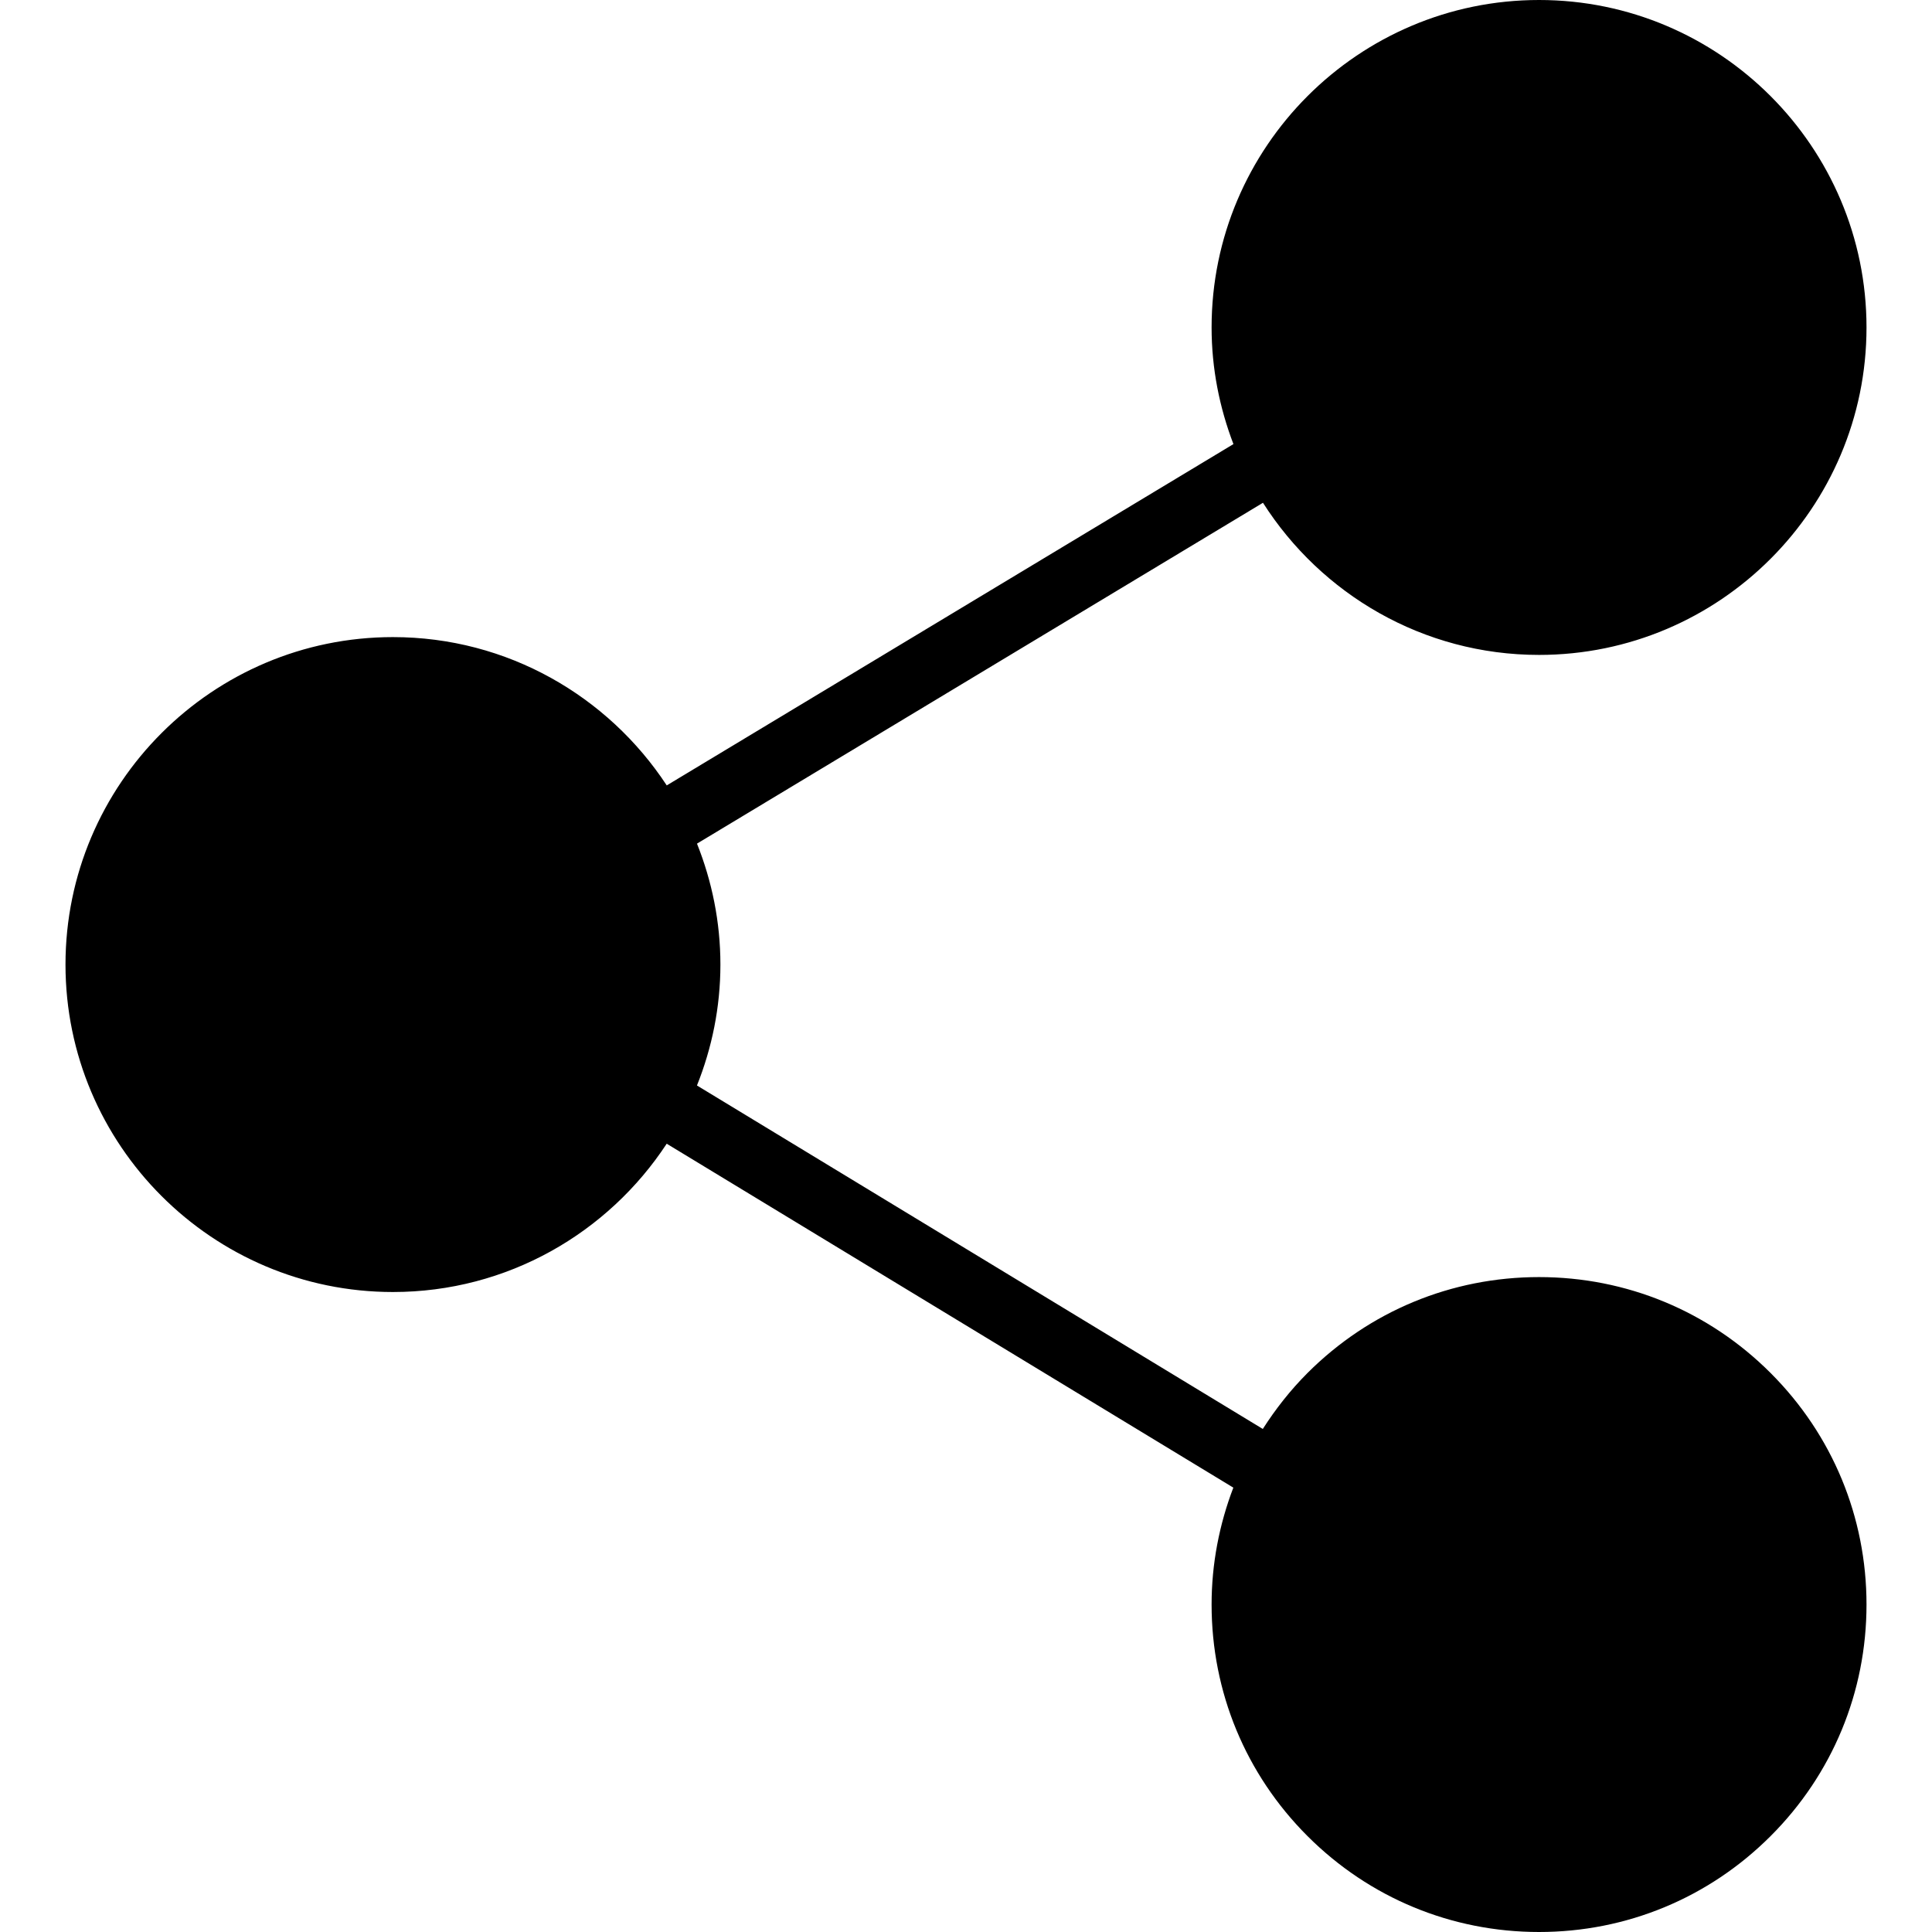
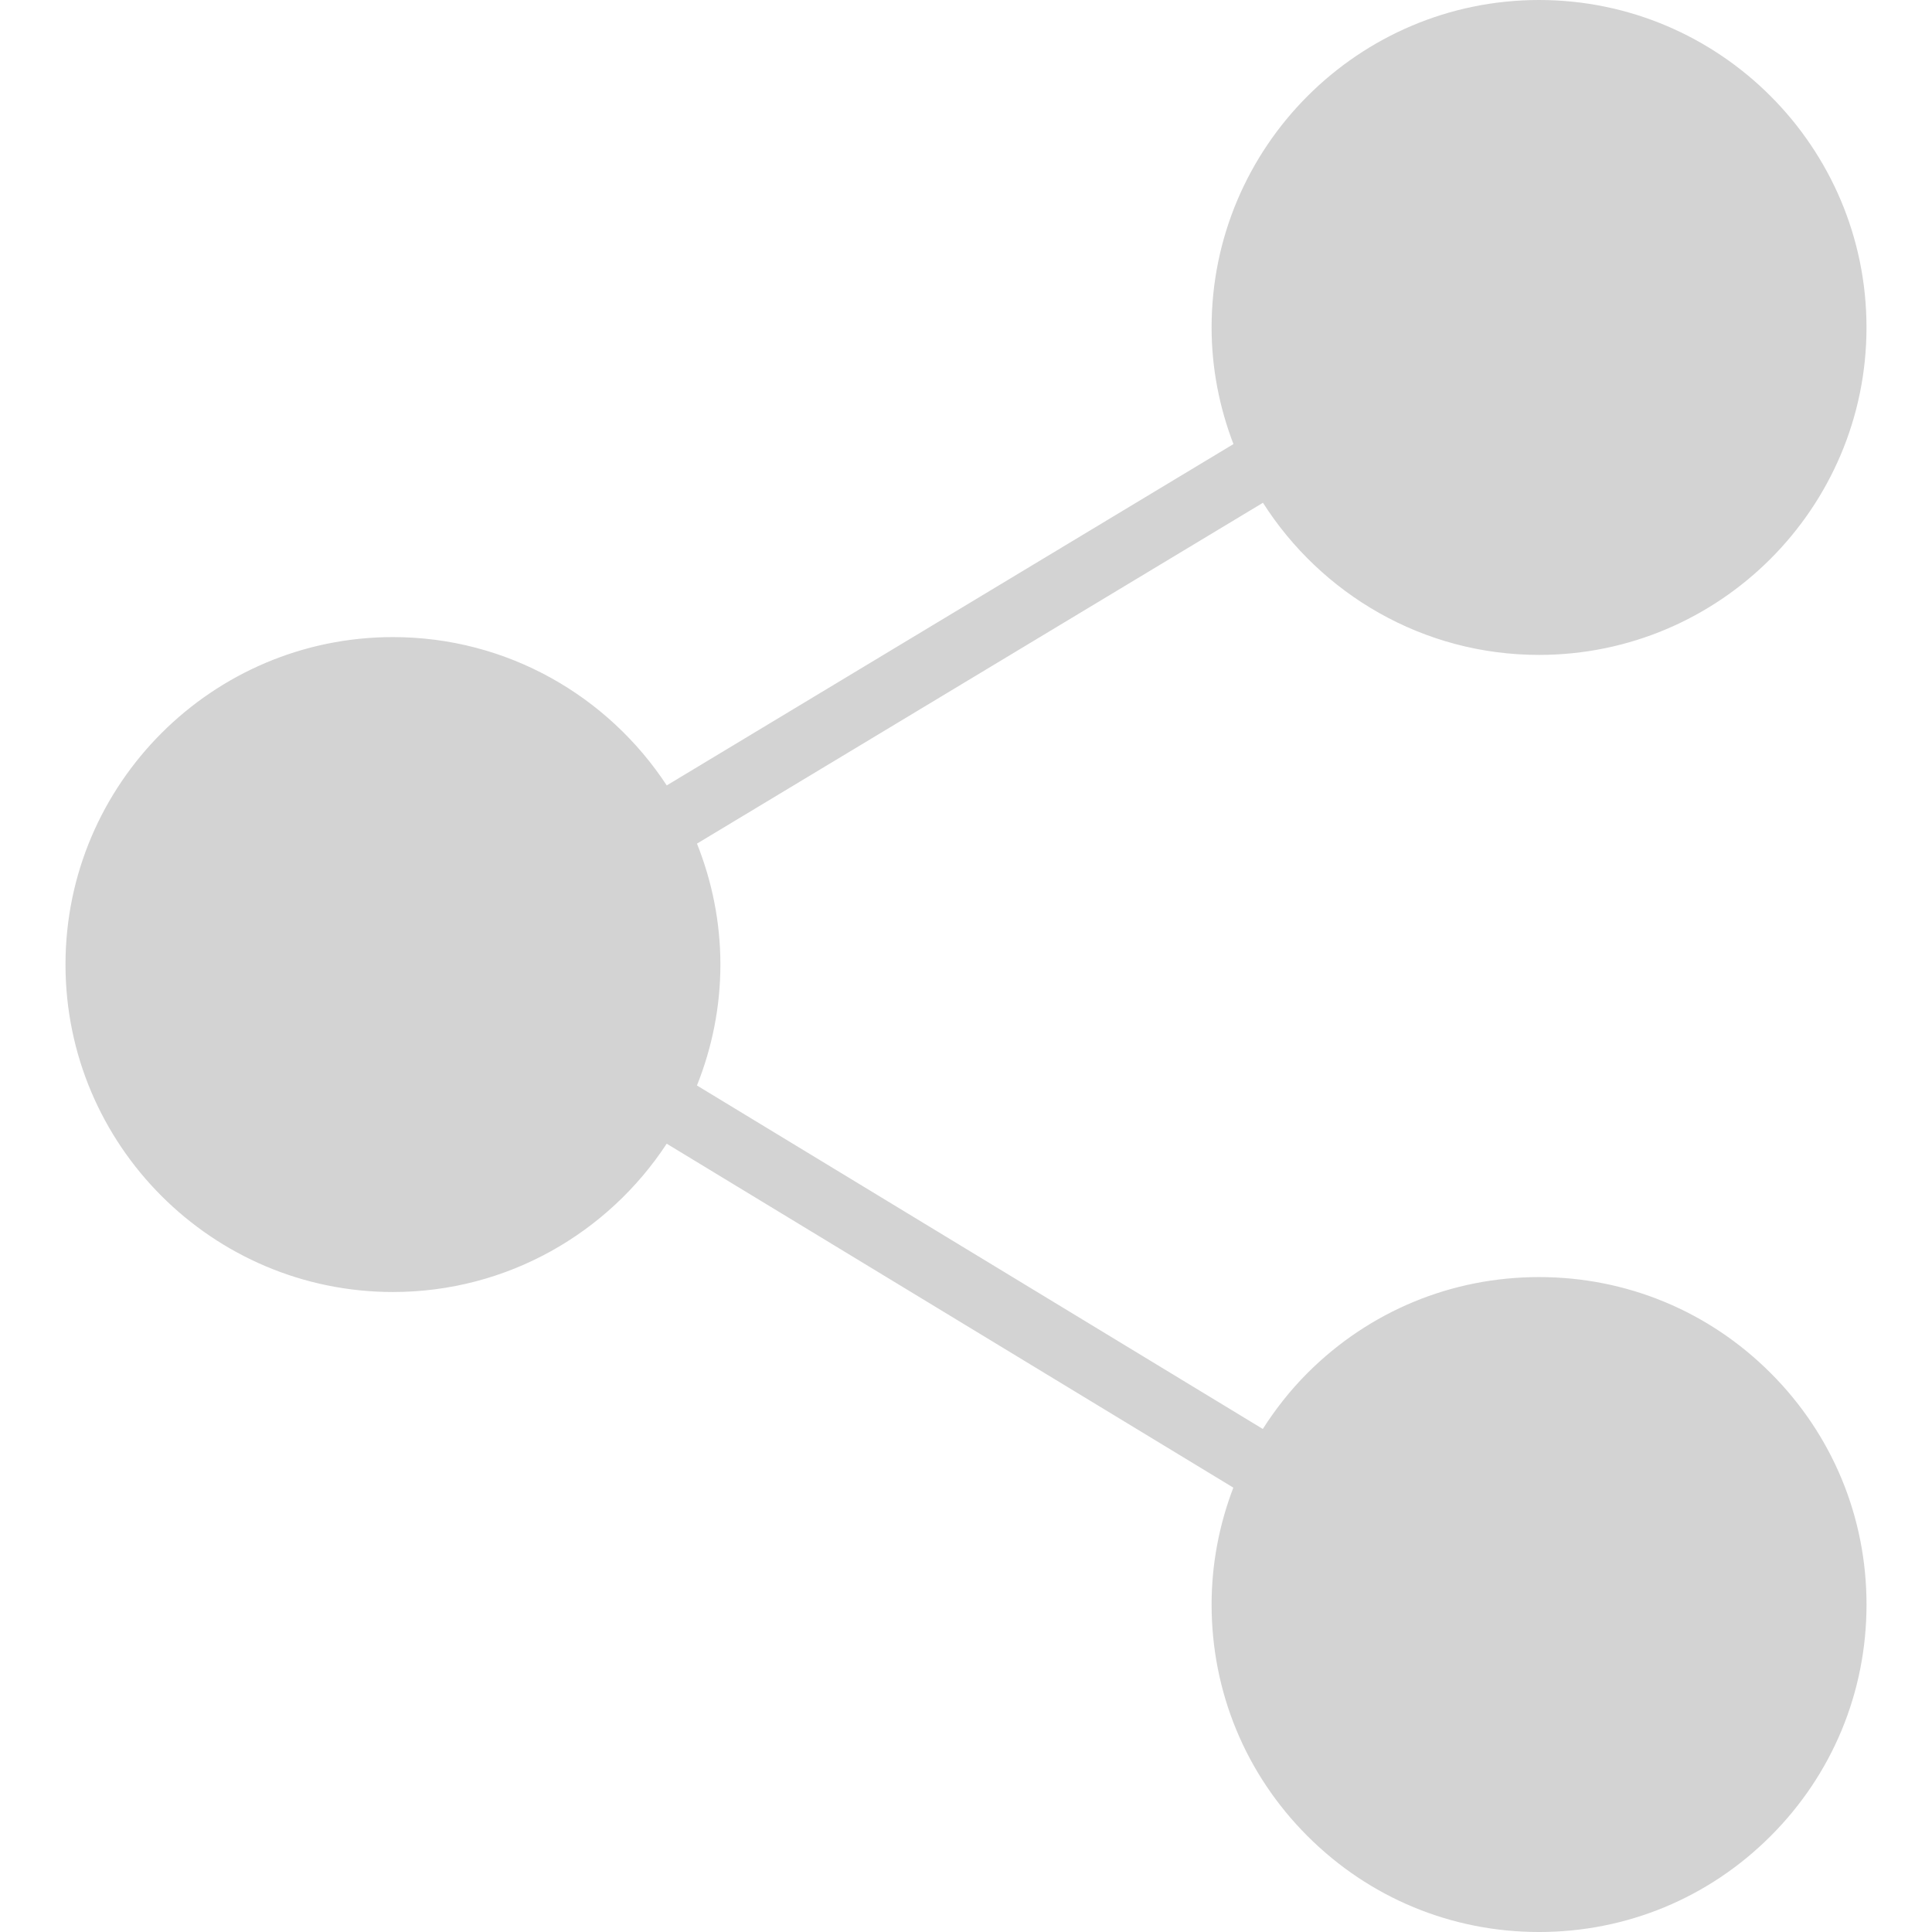
- <svg xmlns="http://www.w3.org/2000/svg" version="1.1" id="Capa_1" x="0px" y="0px" viewBox="0 0 59 59" style="enable-background:new 0 0 59 59;" xml:space="preserve">
-   <path d="M47,39c-2.671,0-5.182,1.04-7.071,2.929c-0.524,0.524-0.975,1.1-1.365,1.709l-17.28-10.489  C21.741,32.005,22,30.761,22,29.456c0-1.305-0.259-2.549-0.715-3.693l17.284-10.409C40.345,18.142,43.456,20,47,20  c5.514,0,10-4.486,10-10S52.514,0,47,0S37,4.486,37,10c0,1.256,0.243,2.454,0.667,3.562L20.361,23.985  c-1.788-2.724-4.866-4.529-8.361-4.529c-5.514,0-10,4.486-10,10s4.486,10,10,10c3.495,0,6.572-1.805,8.36-4.529L37.664,45.43  C37.234,46.556,37,47.759,37,49c0,2.671,1.04,5.183,2.929,7.071C41.818,57.96,44.329,59,47,59s5.182-1.04,7.071-2.929  C55.96,54.183,57,51.671,57,49s-1.04-5.183-2.929-7.071C52.182,40.04,49.671,39,47,39z" />
-   <g>
- </g>
-   <g>
- </g>
-   <g>
- </g>
-   <g>
- </g>
-   <g>
- </g>
-   <g>
- </g>
-   <g>
- </g>
-   <g>
- </g>
-   <g>
- </g>
-   <g>
- </g>
-   <g>
- </g>
-   <g>
- </g>
-   <g>
- </g>
-   <g>
- </g>
-   <g>
- </g>
+ <svg xmlns="http://www.w3.org/2000/svg" version="1.1" id="Capa_1" x="0px" y="0px" width="200px" height="200px" viewBox="0 0 200 200" enable-background="new 0 0 200 200" xml:space="preserve">
+   <path fill="#D3D3D3" d="M159.322,132.203c-9.055,0-17.566,3.525-23.97,9.93c-1.776,1.775-3.306,3.729-4.627,5.793l-58.577-35.557  c1.549-3.877,2.427-8.095,2.427-12.519c0-4.423-0.878-8.641-2.424-12.519l58.59-35.285c6.021,9.451,16.566,15.75,28.58,15.75  c18.691,0,33.898-15.207,33.898-33.898S178.014,0,159.322,0s-33.898,15.207-33.898,33.898c0,4.257,0.824,8.318,2.261,12.074  L69.021,81.305c-6.061-9.234-16.495-15.353-28.343-15.353c-18.691,0-33.898,15.207-33.898,33.898s15.207,33.898,33.898,33.898  c11.848,0,22.278-6.118,28.339-15.353L127.675,154c-1.458,3.816-2.251,7.895-2.251,12.102c0,9.055,3.525,17.57,9.929,23.97  c6.403,6.403,14.915,9.929,23.97,9.929s17.566-3.525,23.969-9.929c6.404-6.399,9.93-14.915,9.93-23.97s-3.525-17.569-9.93-23.969  C176.889,135.729,168.377,132.203,159.322,132.203z" />
</svg>
